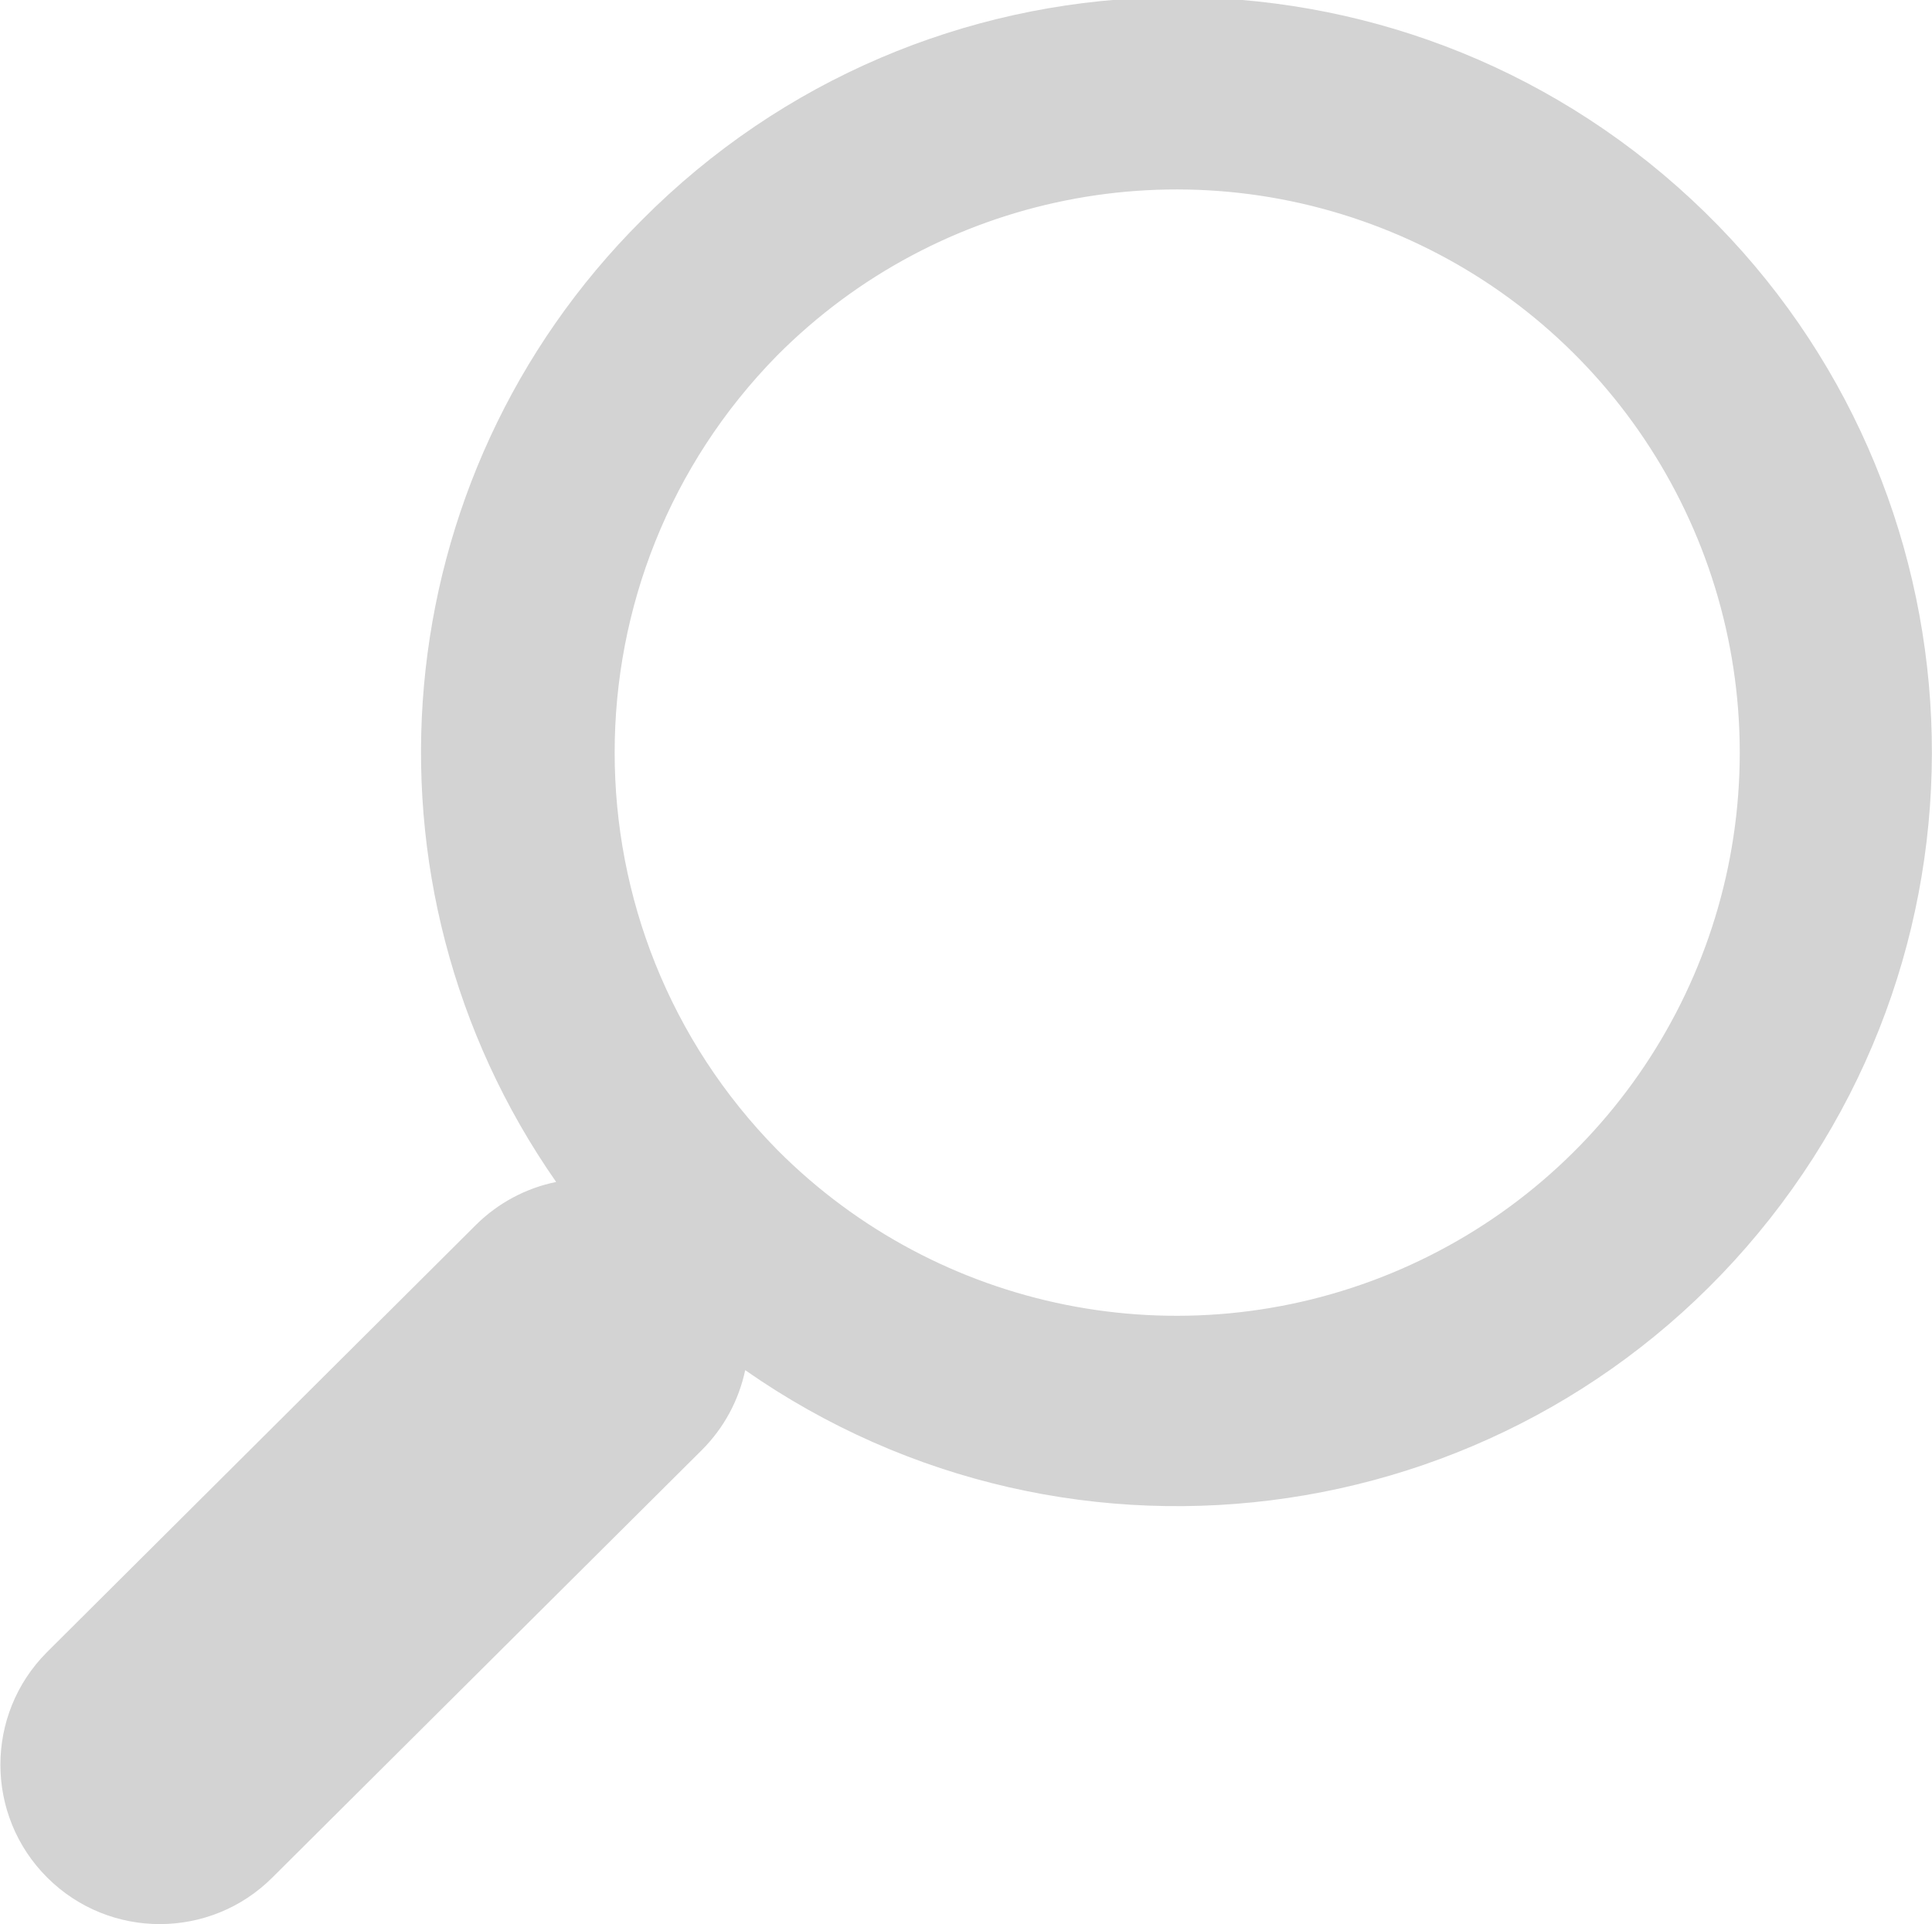
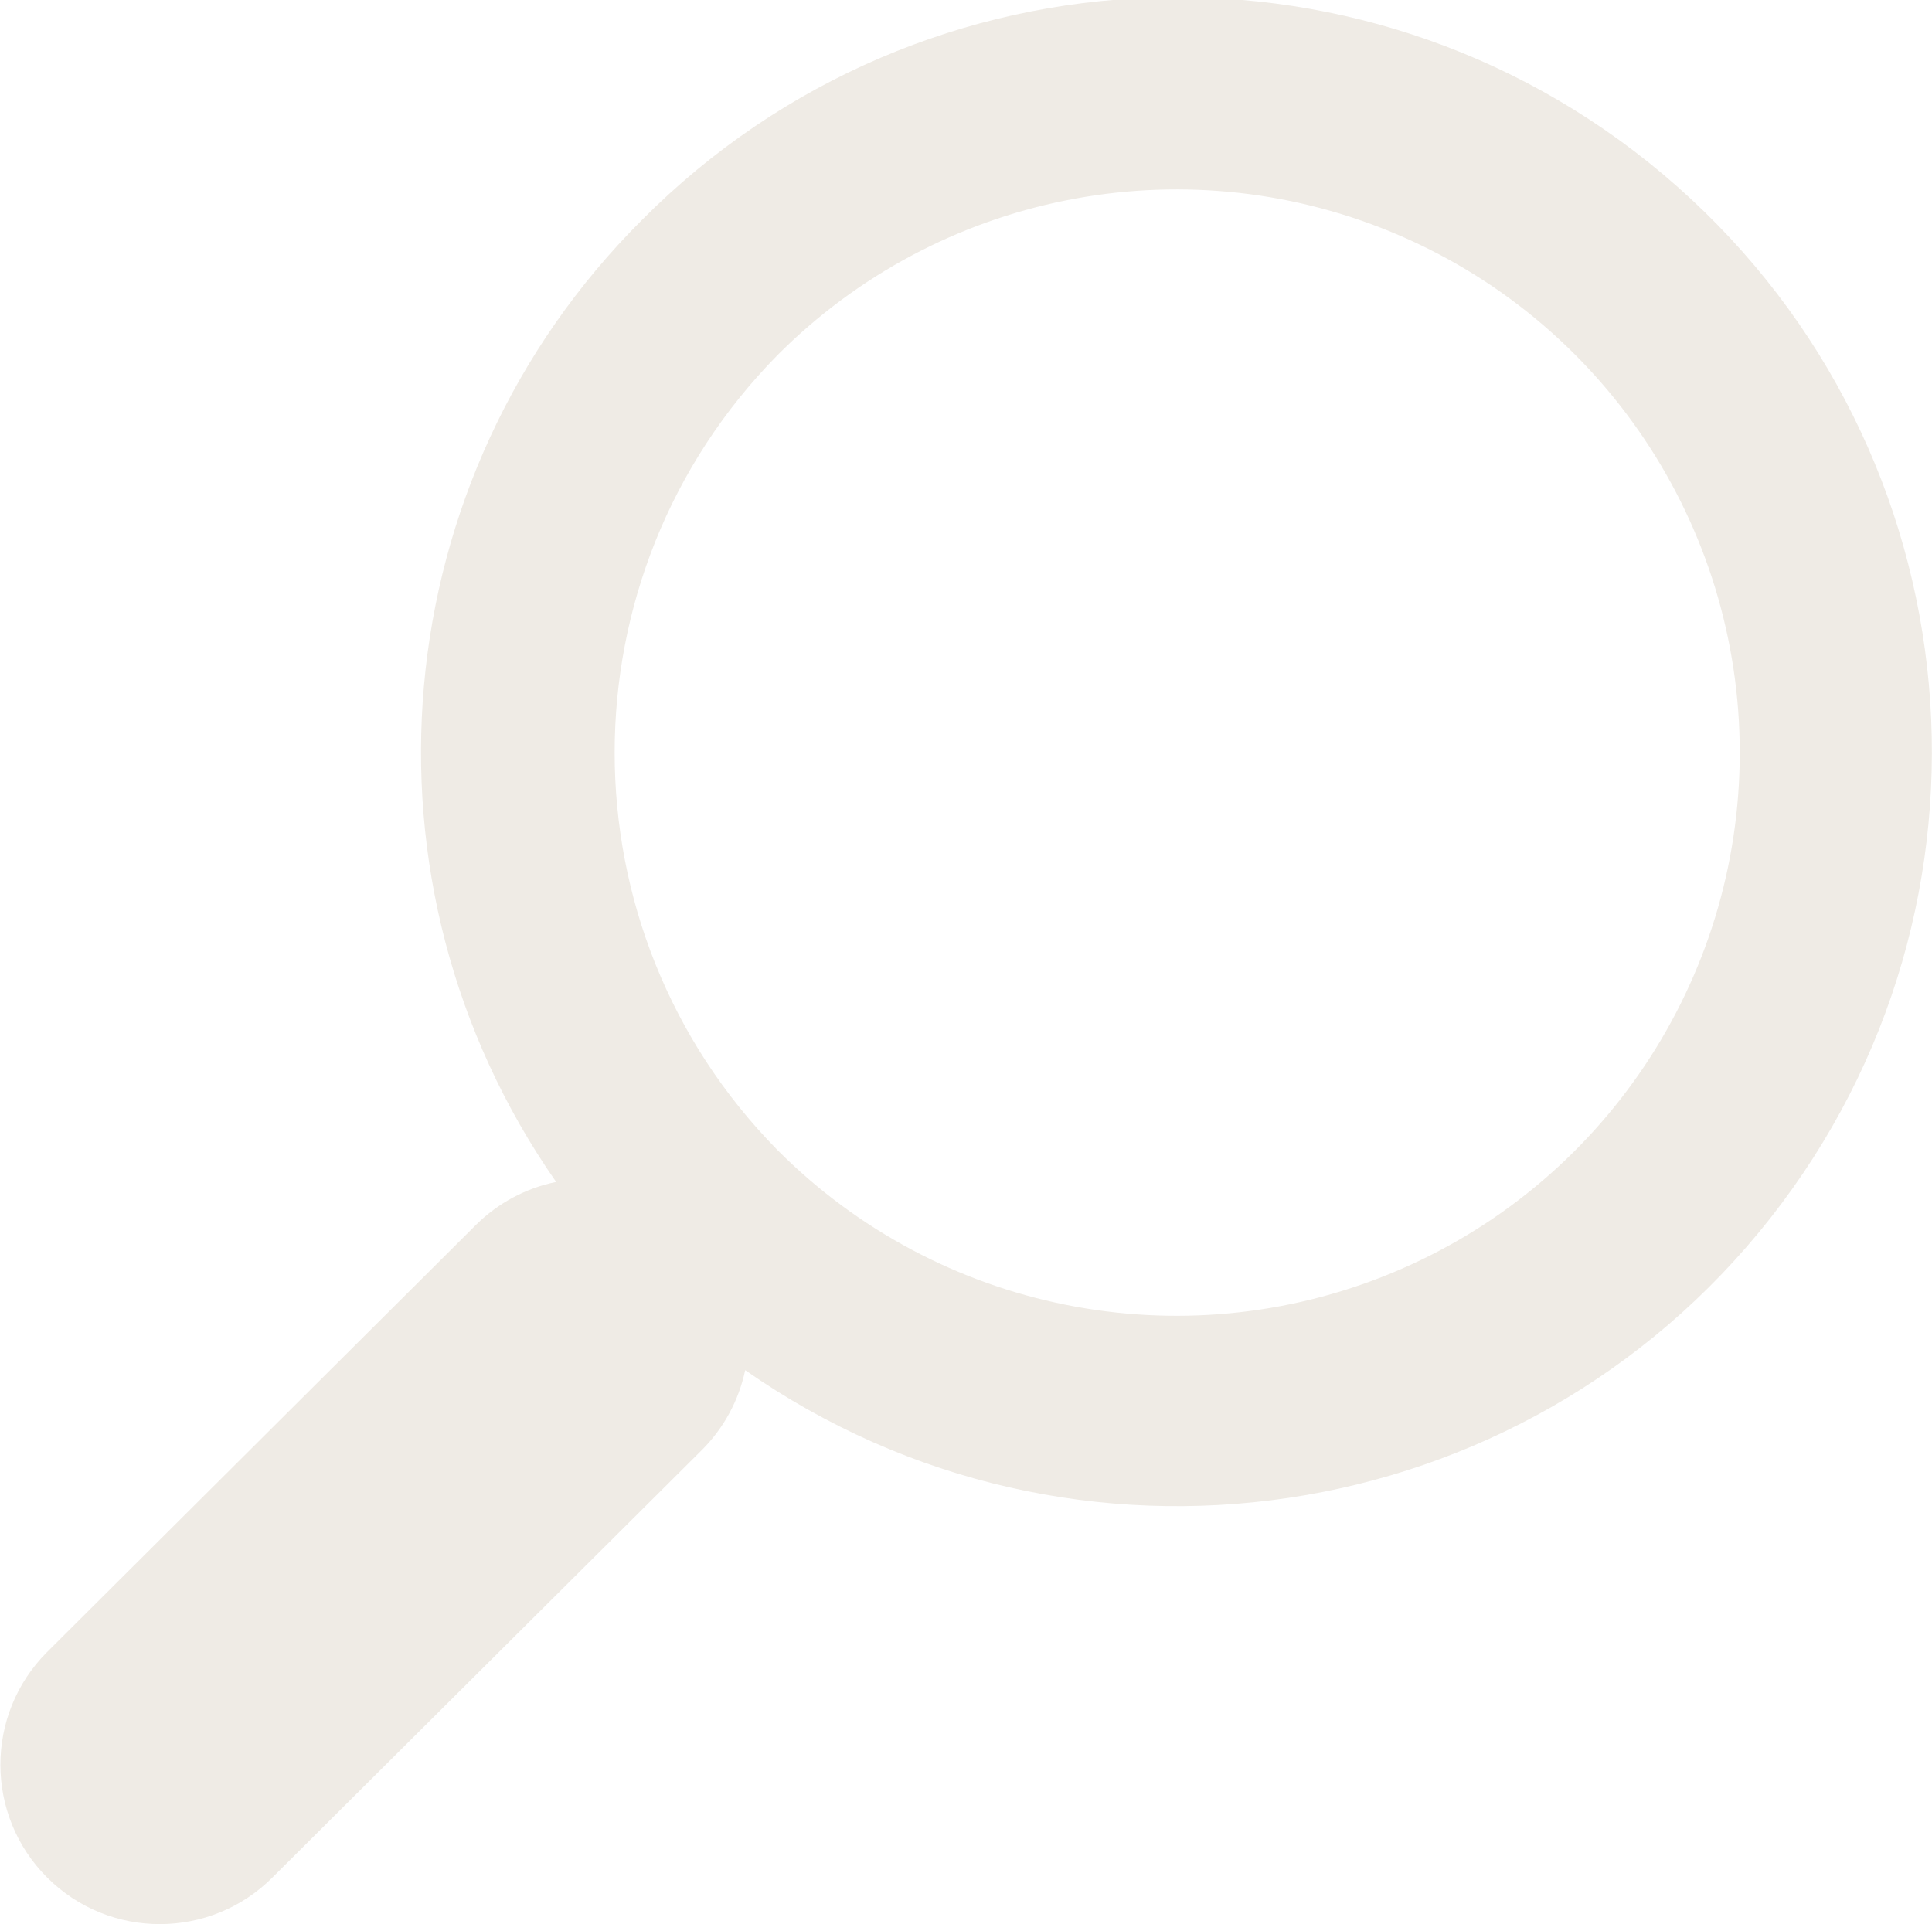
<svg xmlns="http://www.w3.org/2000/svg" width="23.095" height="23.002" viewBox="0 0 23.095 23.002">
-   <path id="Forma_1" data-name="Forma 1" d="M354.679,28.622a9.02,9.02,0,1,1,1.236,13.749,1.905,1.905,0,0,1-.516.953l-5.132,5.109a1.905,1.905,0,1,1-2.7-2.689l5.131-5.111a1.9,1.9,0,0,1,.957-.512A8.983,8.983,0,0,1,354.679,28.622Zm1.62,11.116a6.733,6.733,0,1,0,0-9.5A6.774,6.774,0,0,0,356.3,39.739Z" transform="translate(-347.007 -25.99)" fill="#d3d3d3" />
+   <path d="M354.679,28.622a9.02,9.02,0,1,1,1.236,13.749,1.905,1.905,0,0,1-.516.953l-5.132,5.109a1.905,1.905,0,1,1-2.7-2.689l5.131-5.111a1.9,1.9,0,0,1,.957-.512A8.983,8.983,0,0,1,354.679,28.622Zm1.62,11.116a6.733,6.733,0,1,0,0-9.5A6.774,6.774,0,0,0,356.3,39.739Z" transform="translate(-347.007 -25.99)" fill="#efebe5" />
</svg>
